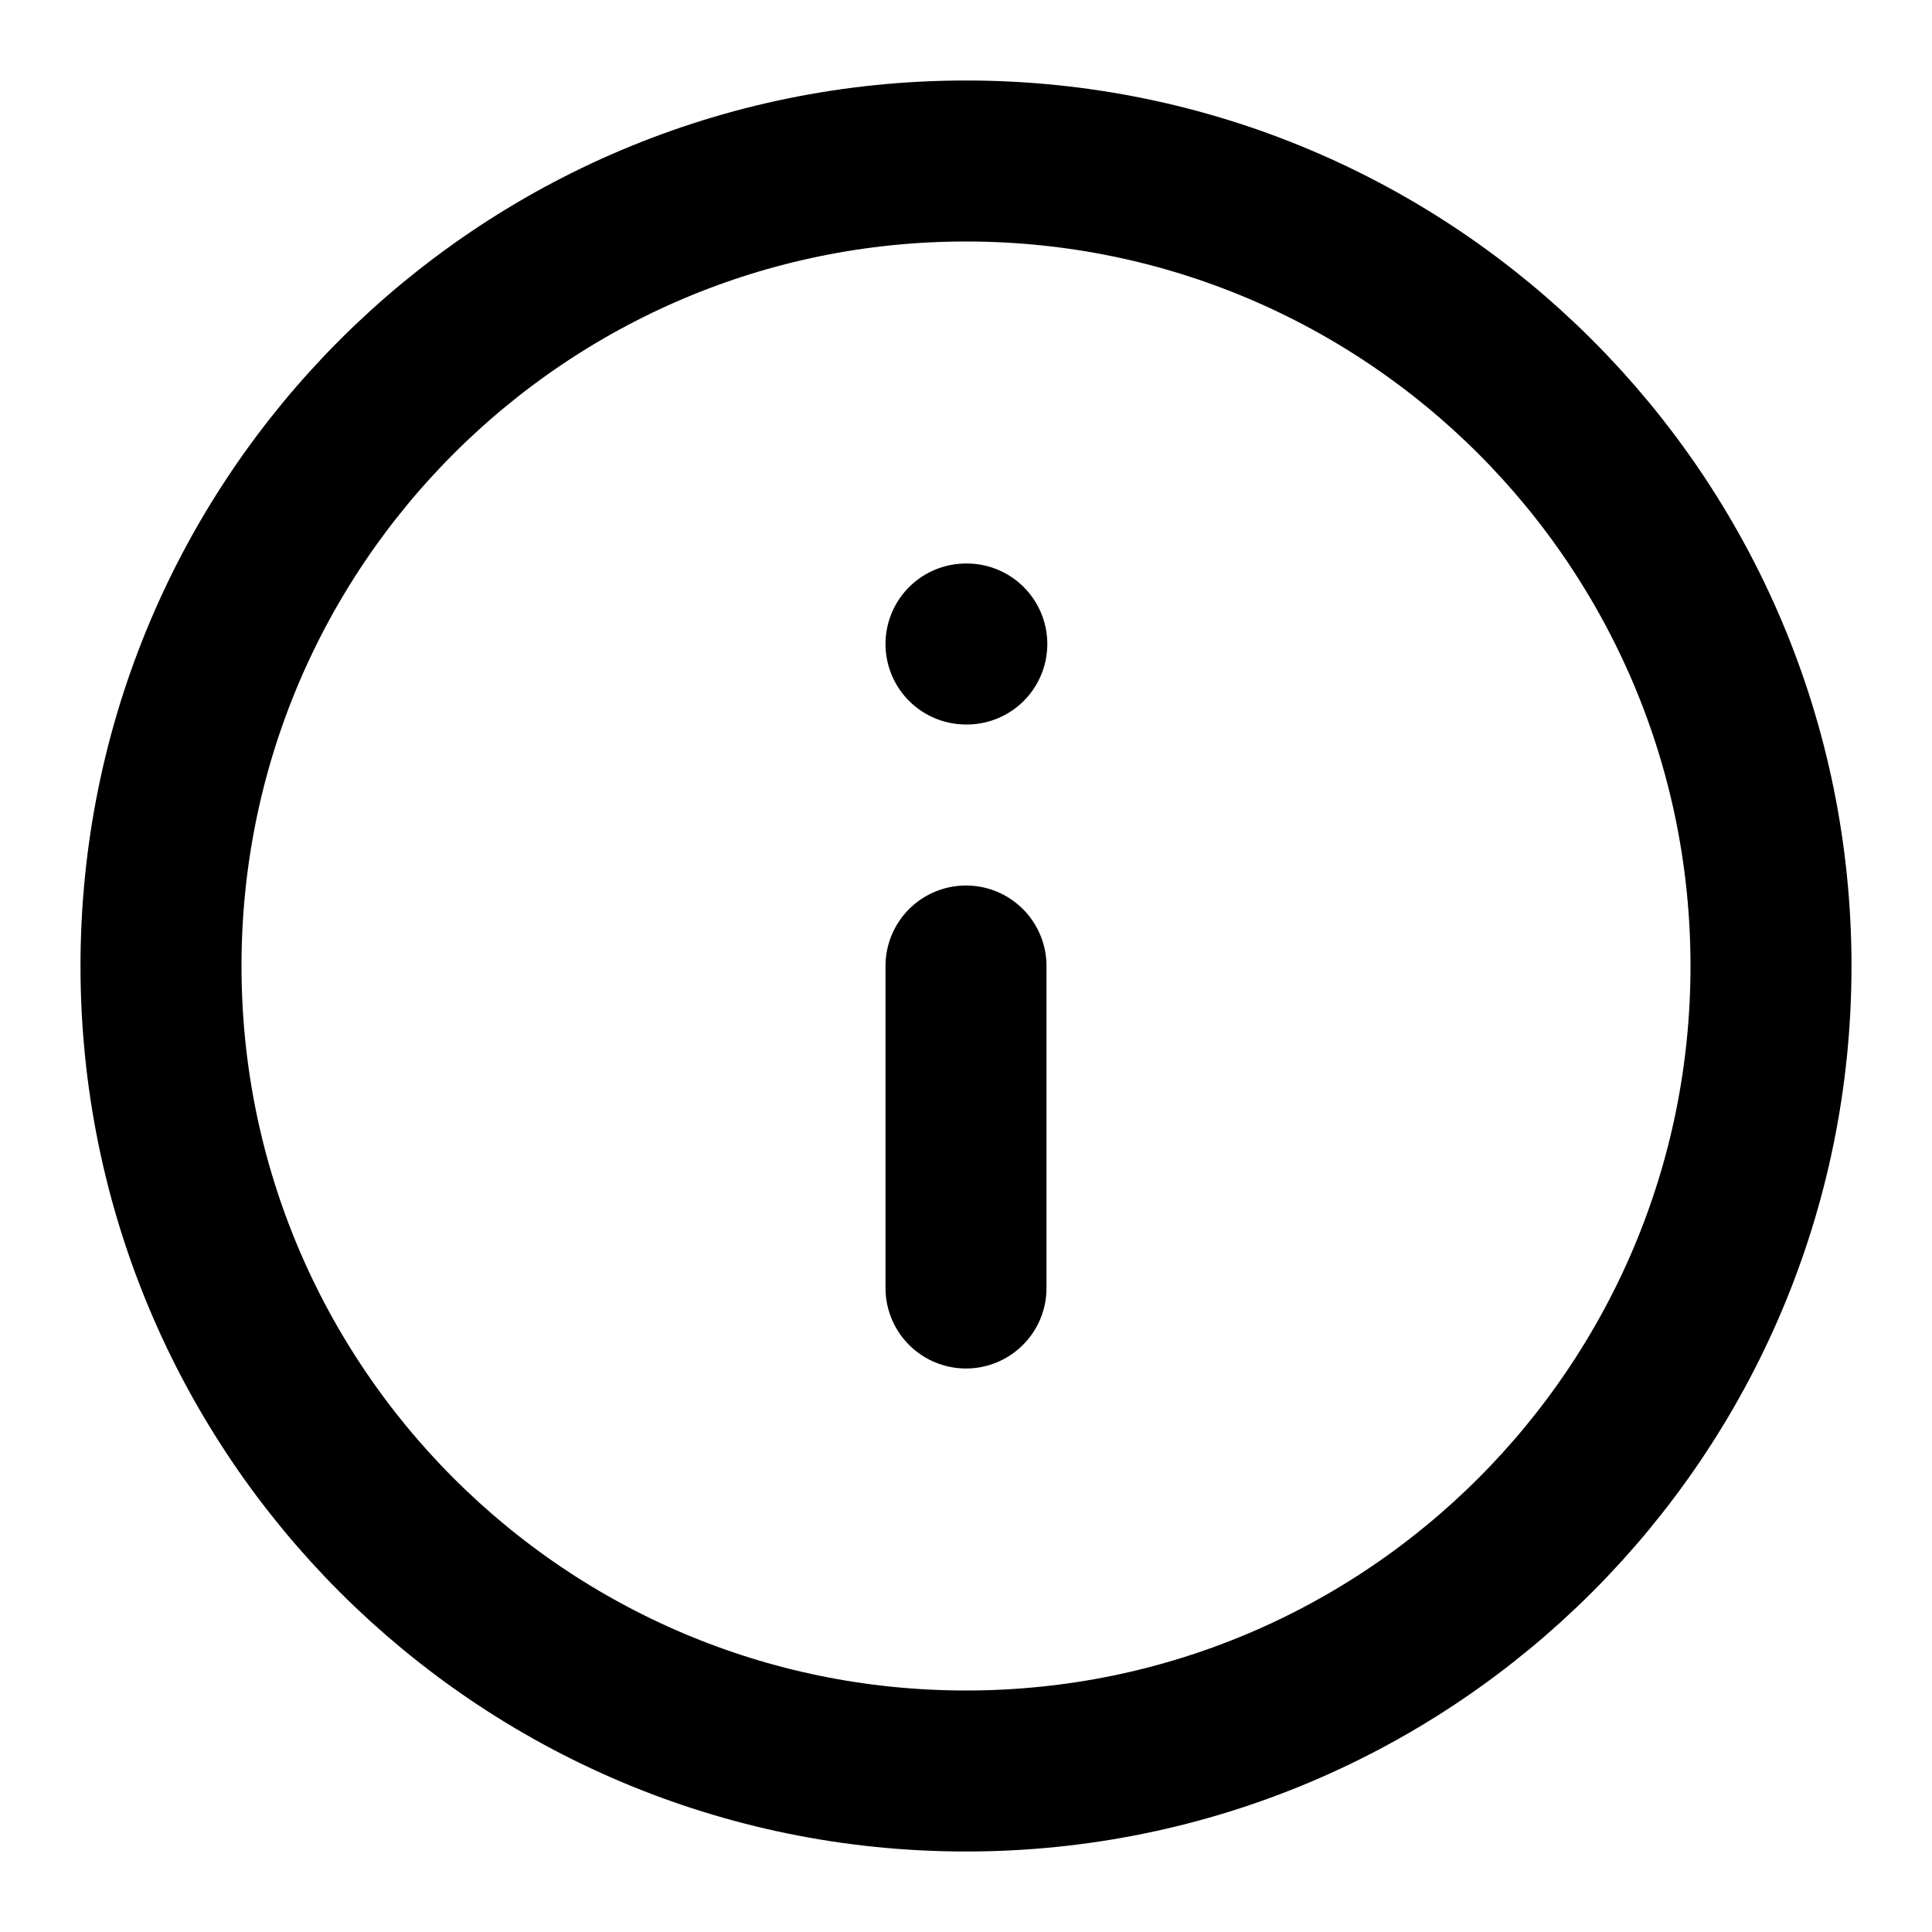
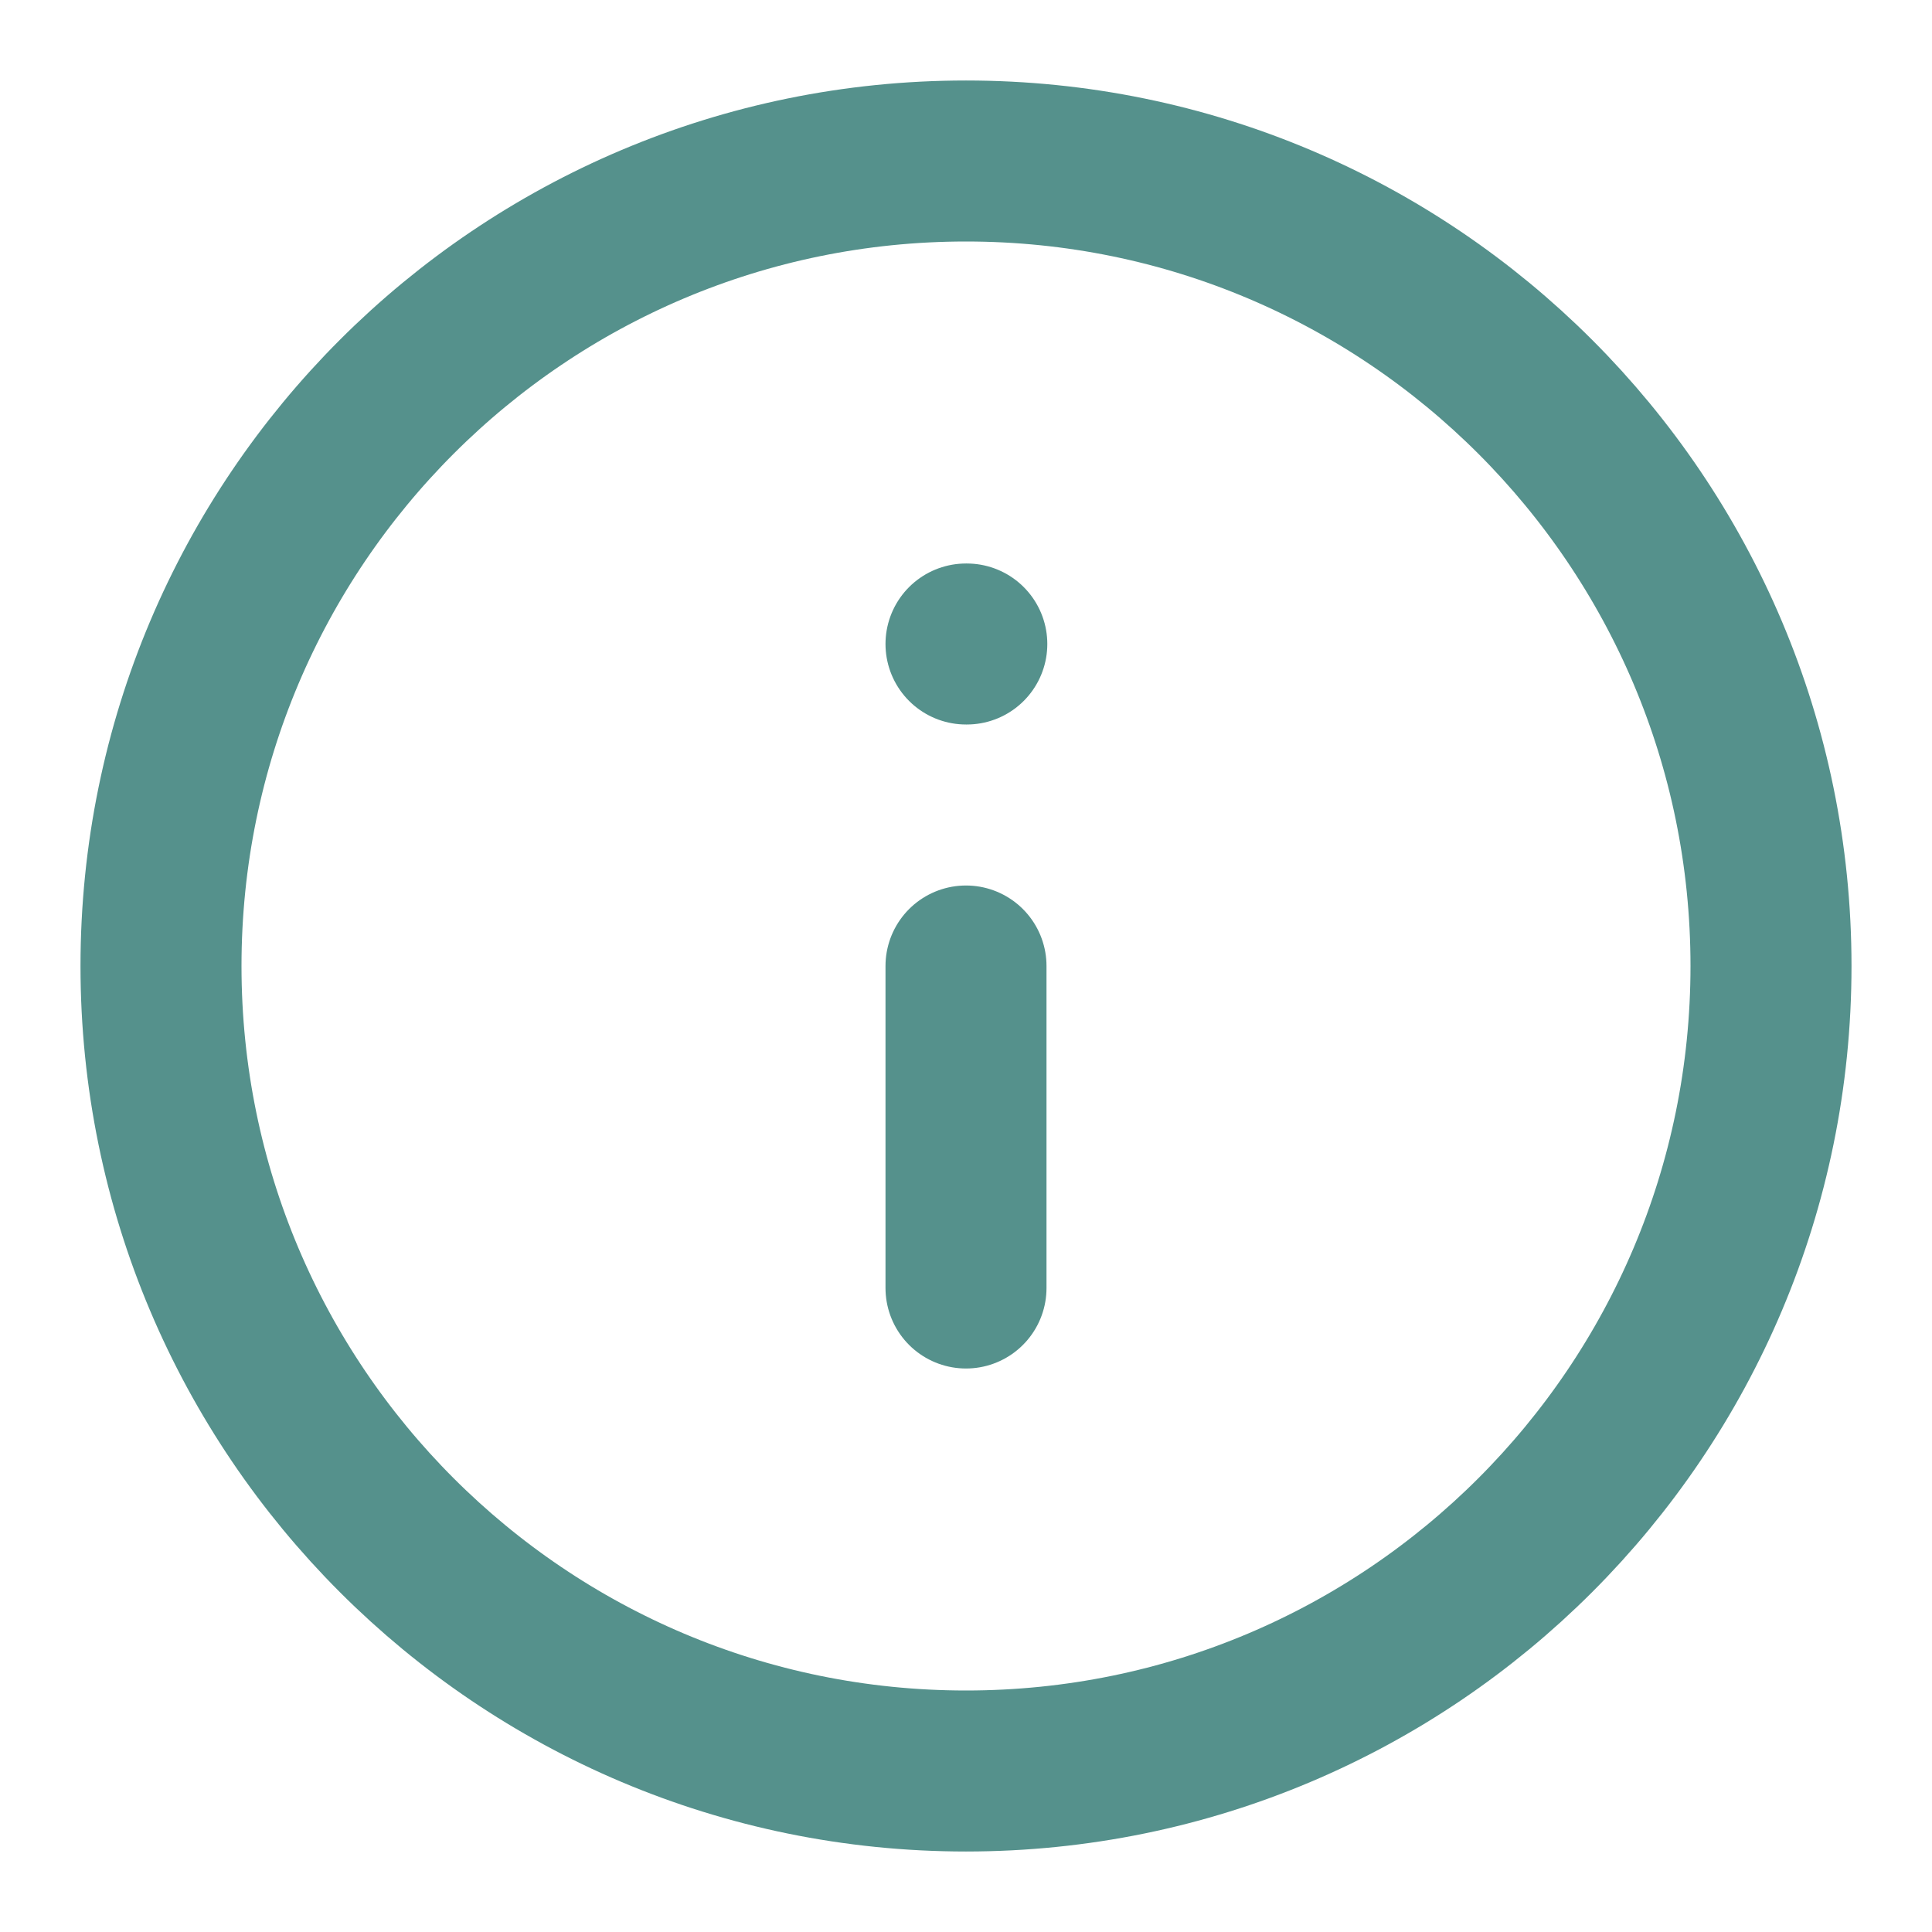
- <svg xmlns="http://www.w3.org/2000/svg" width="24" height="24" viewBox="0 0 24 24" fill="none" stroke="currentColor" stroke-width="2" stroke-linecap="round" stroke-linejoin="round" class="lucide lucide-info-icon lucide-info">
+ <svg xmlns="http://www.w3.org/2000/svg" width="24" height="24" viewBox="0 0 24 24" fill="none" stroke="#55918c" stroke-width="2" stroke-linecap="round" stroke-linejoin="round" class="lucide lucide-info-icon lucide-info">
  <circle cx="12" cy="12" r="10" />
  <path d="M12 16v-4" />
  <path d="M12 8h.01" />
</svg>
